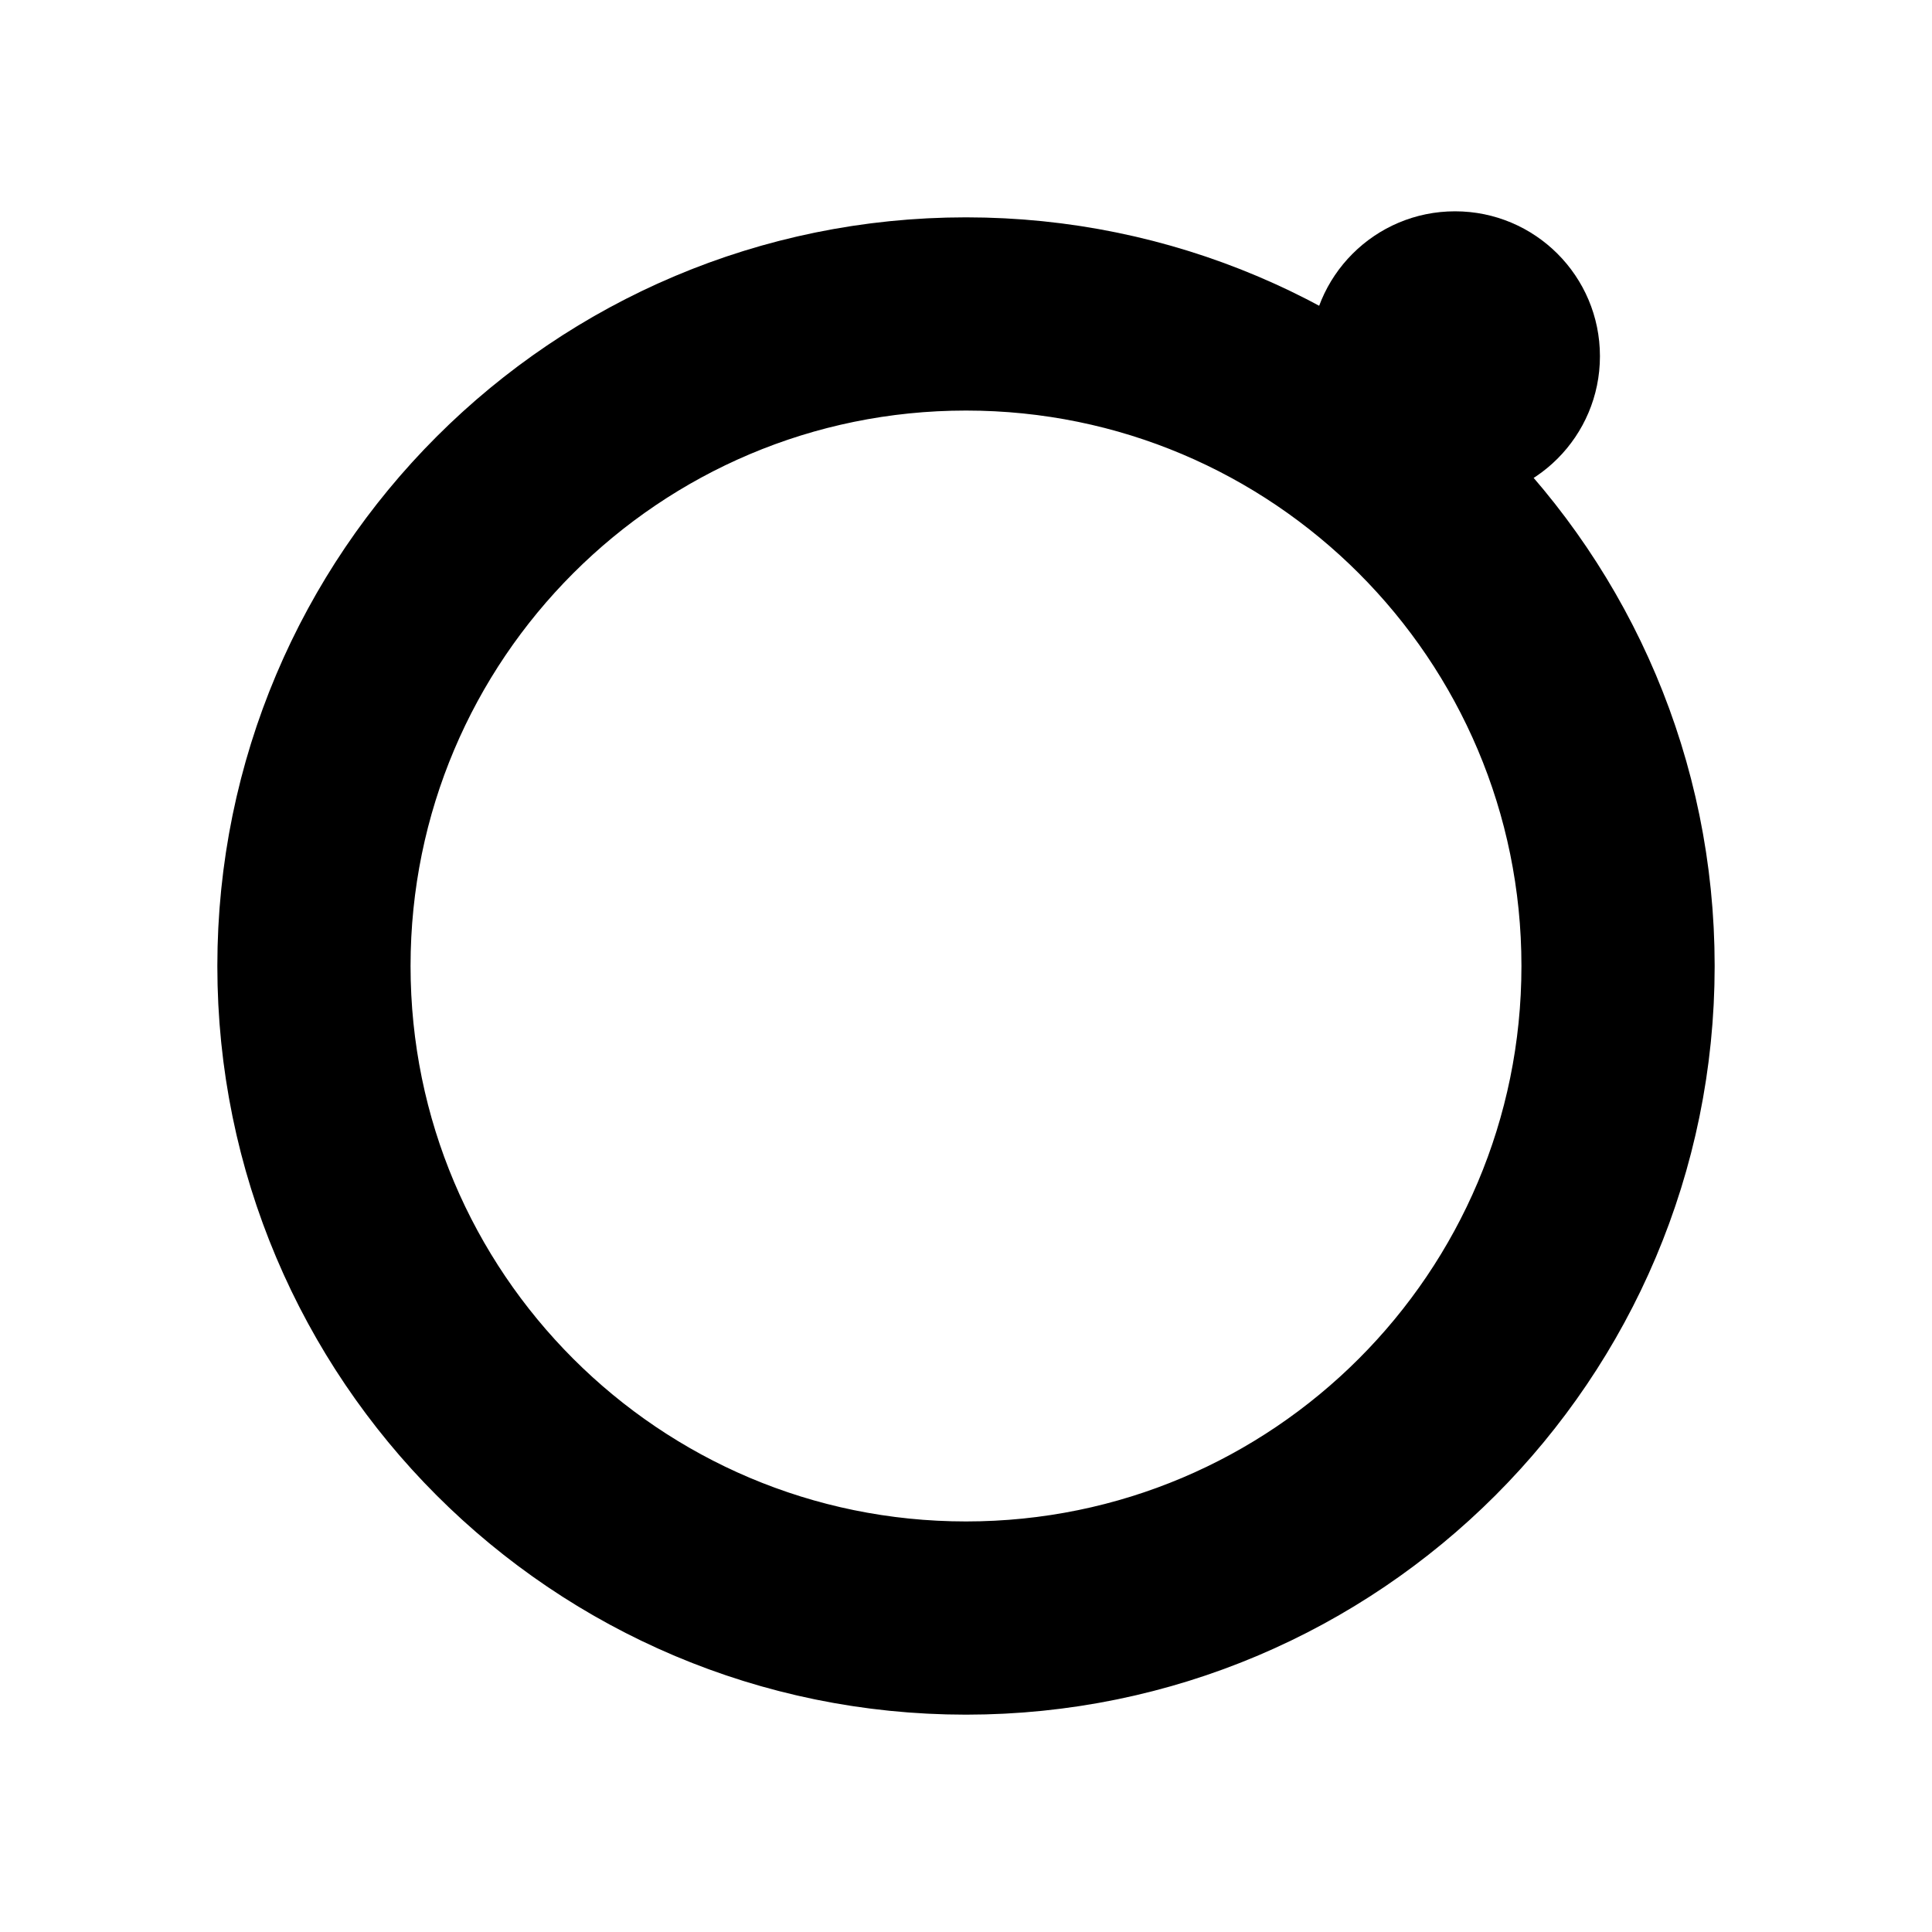
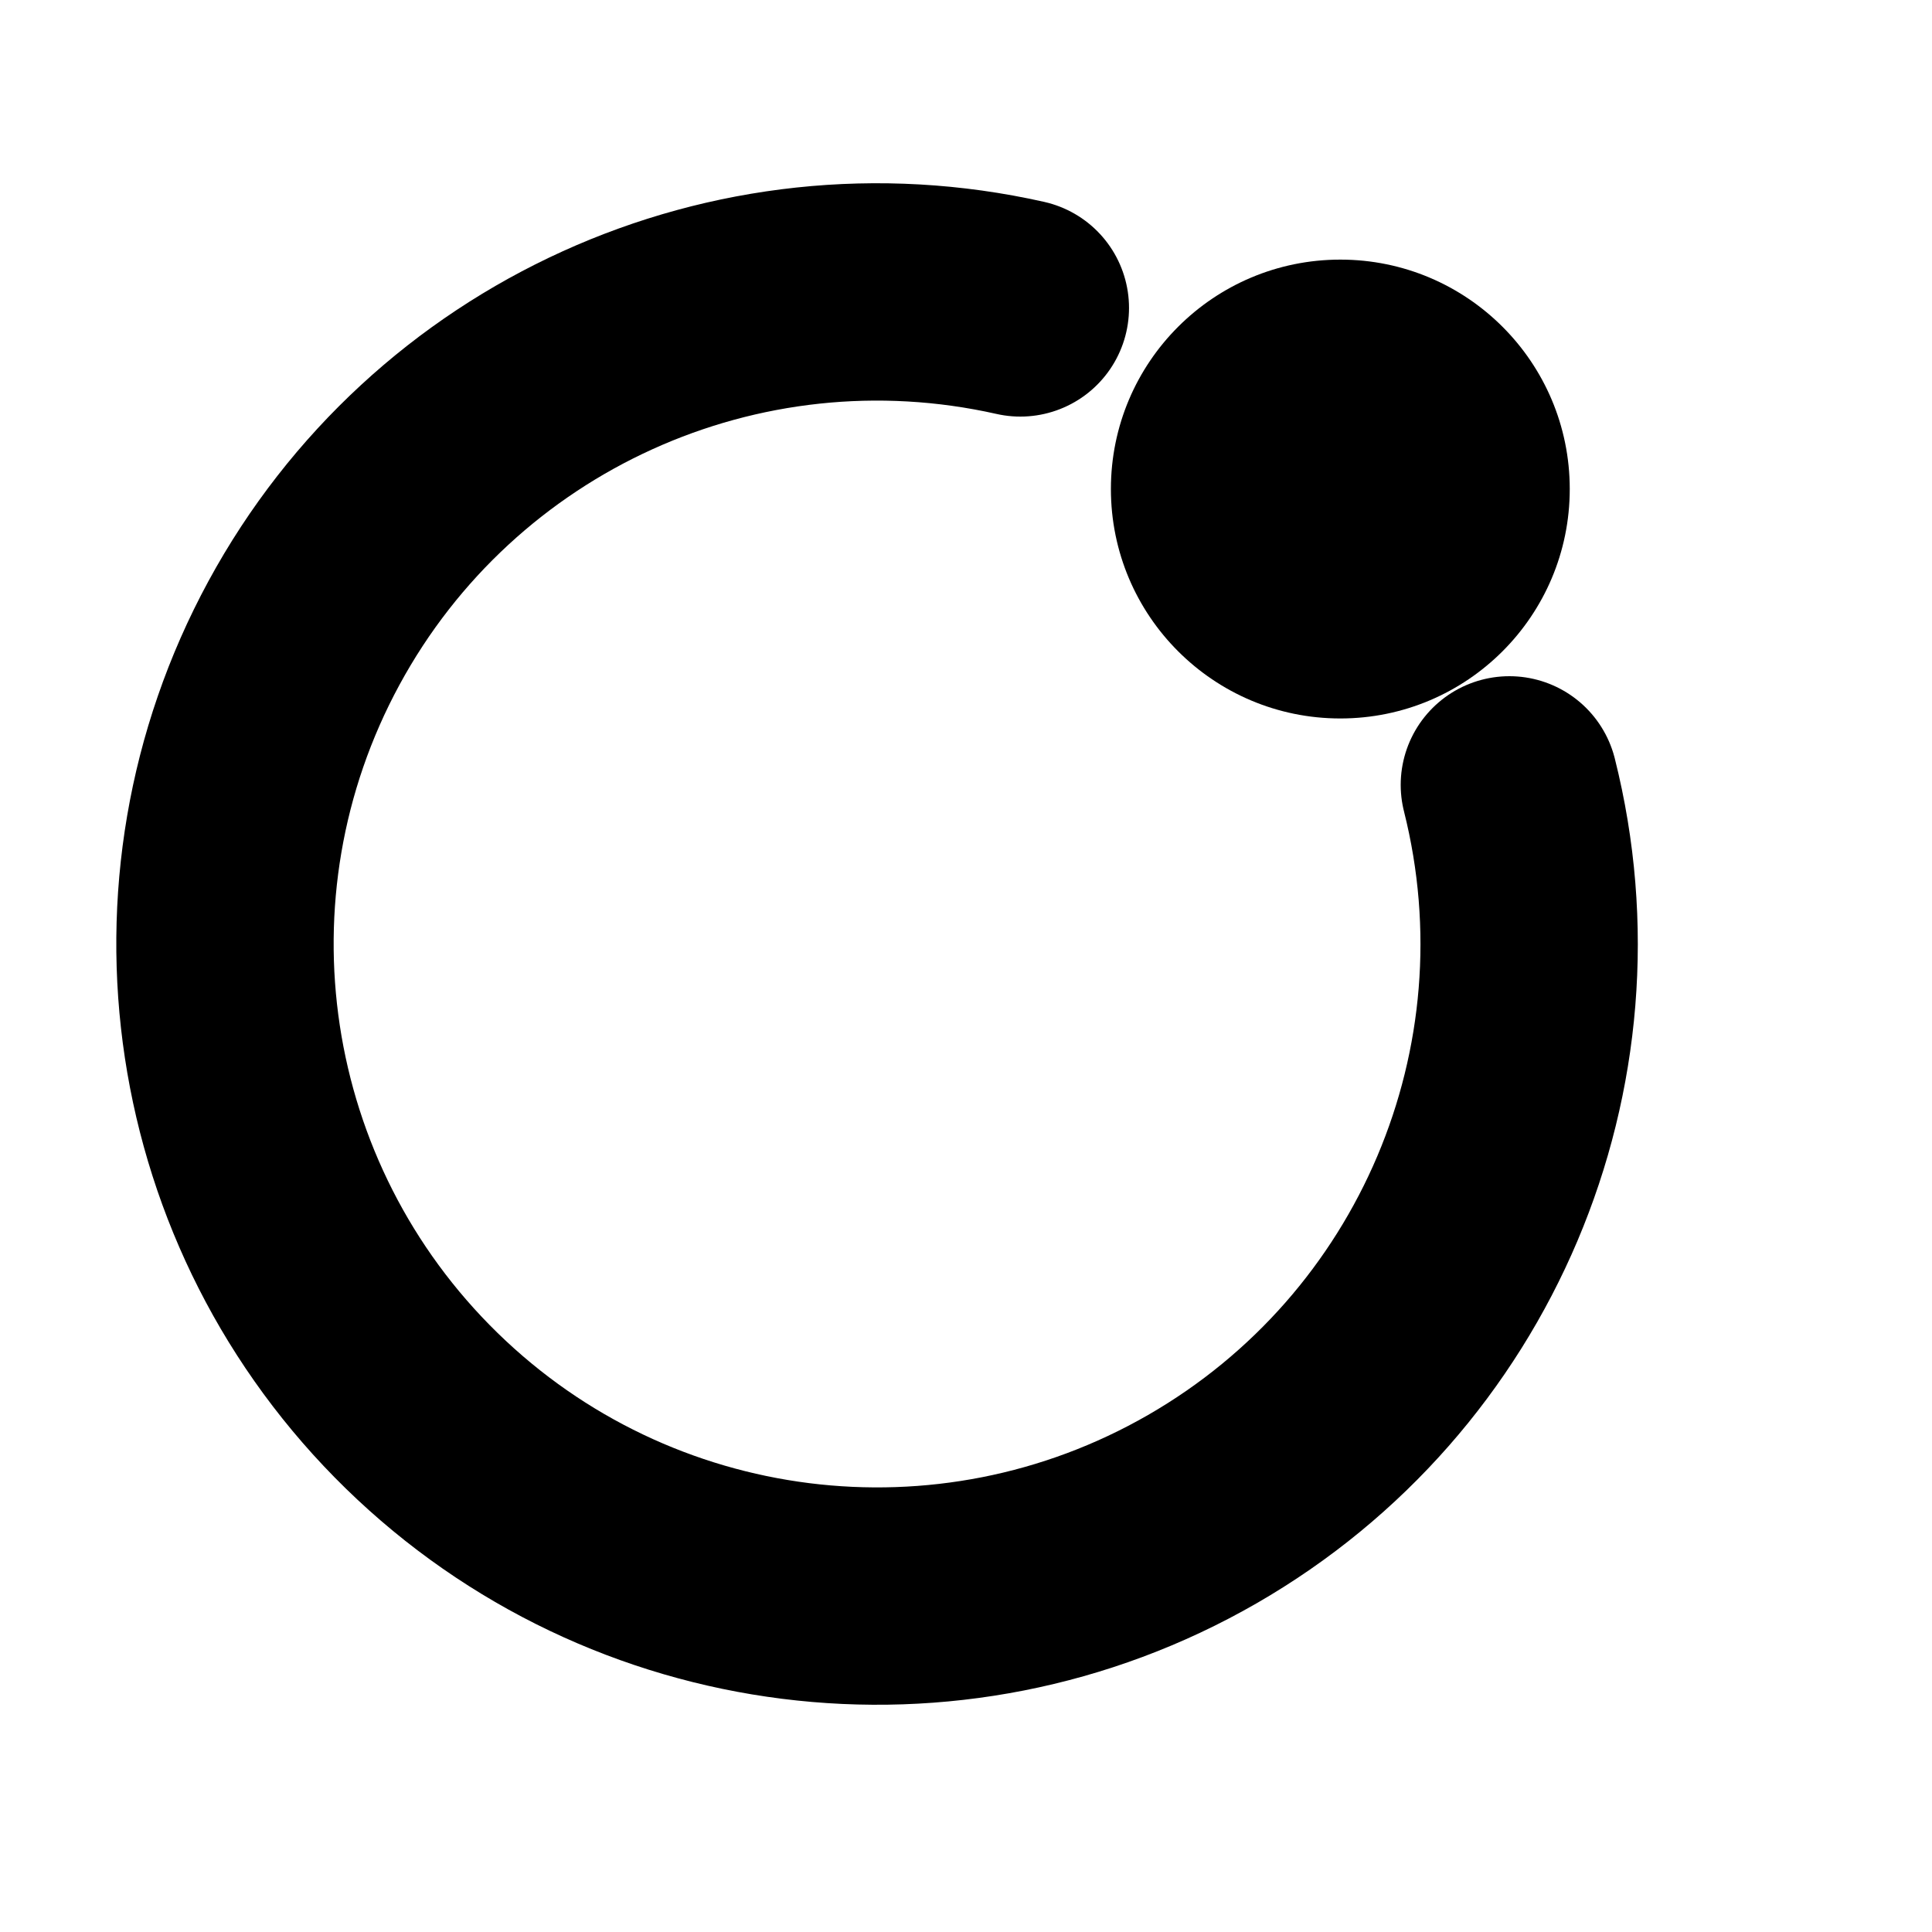
<svg xmlns="http://www.w3.org/2000/svg" width="32" height="32" viewBox="0 0 32 32" fill="none">
-   <circle cx="16" cy="16" r="10.8" pathLength="176" stroke="#000000" stroke-width="3.2" stroke-linecap="round" stroke-dasharray="142 34" transform="rotate(-90 16 16)" />
-   <circle cx="24.1" cy="5.9" r="2.4" fill="#000000" />
+   <path d="M25 13A10.8 10.8 0 1 1 16.9 5.1" stroke="#000000" stroke-width="3.6" stroke-linecap="round" />
+   <circle cx="22.2" cy="8.1" r="3.8" fill="#000000" />
</svg>
